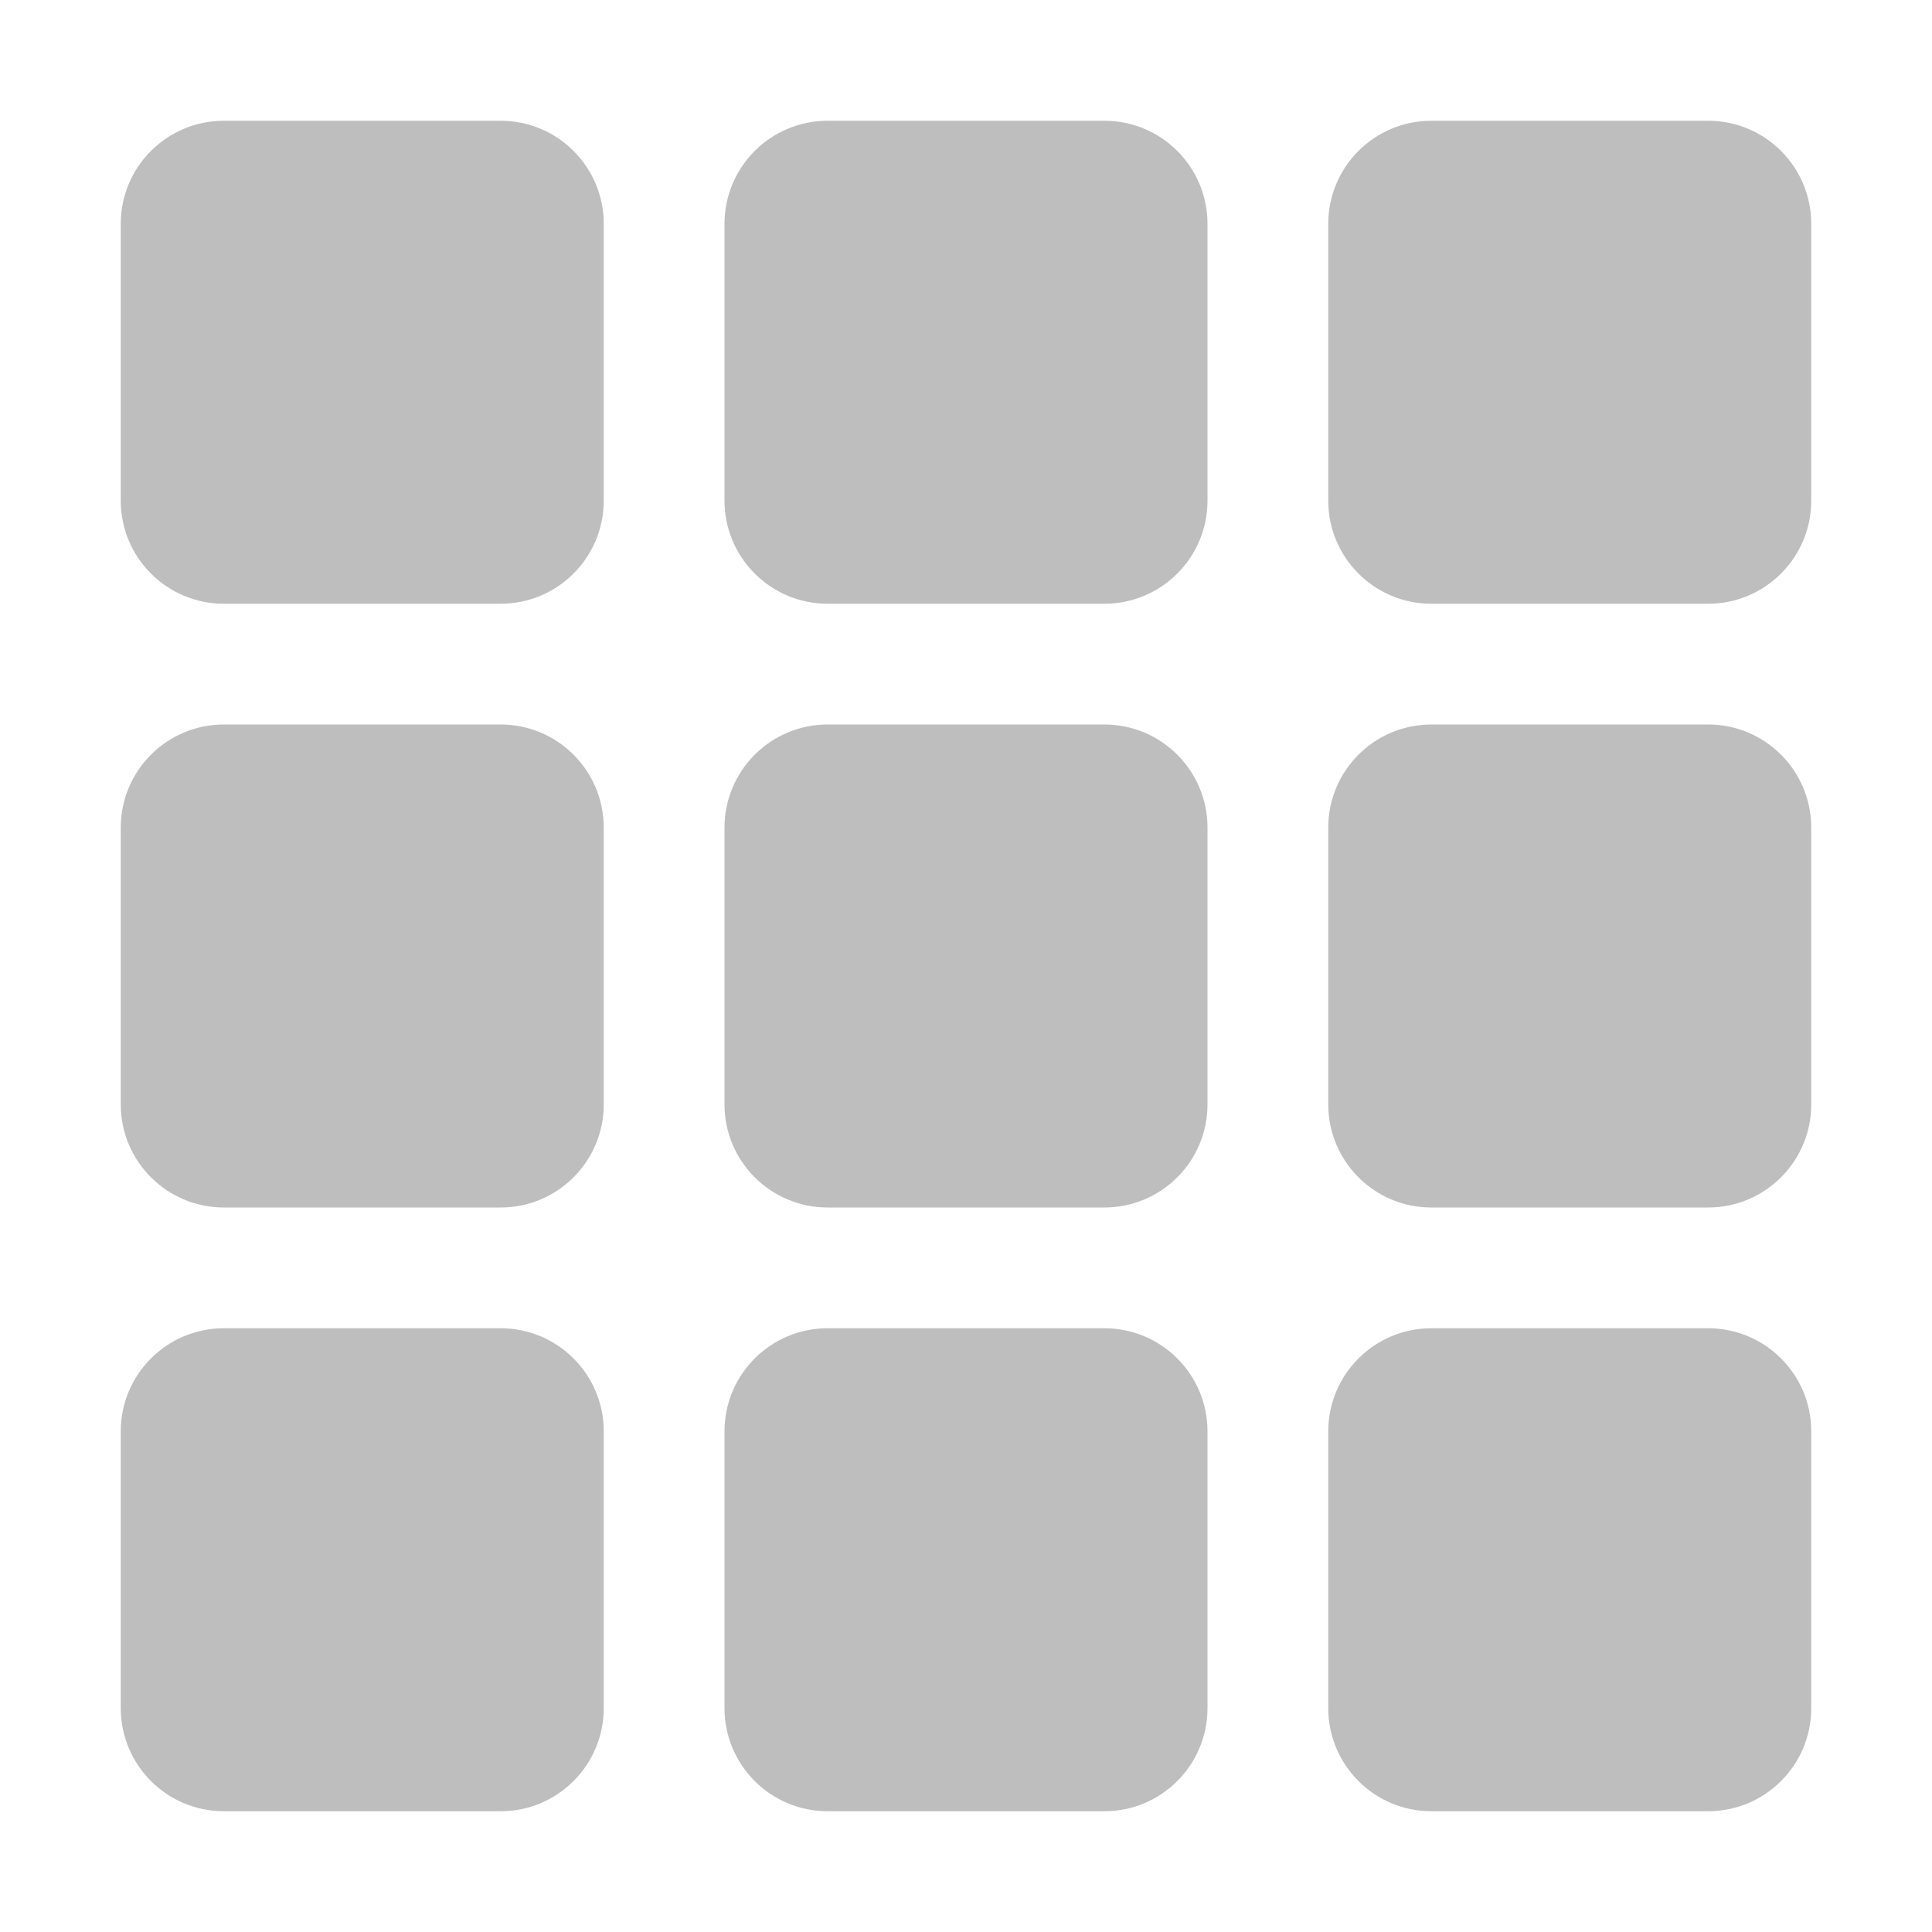
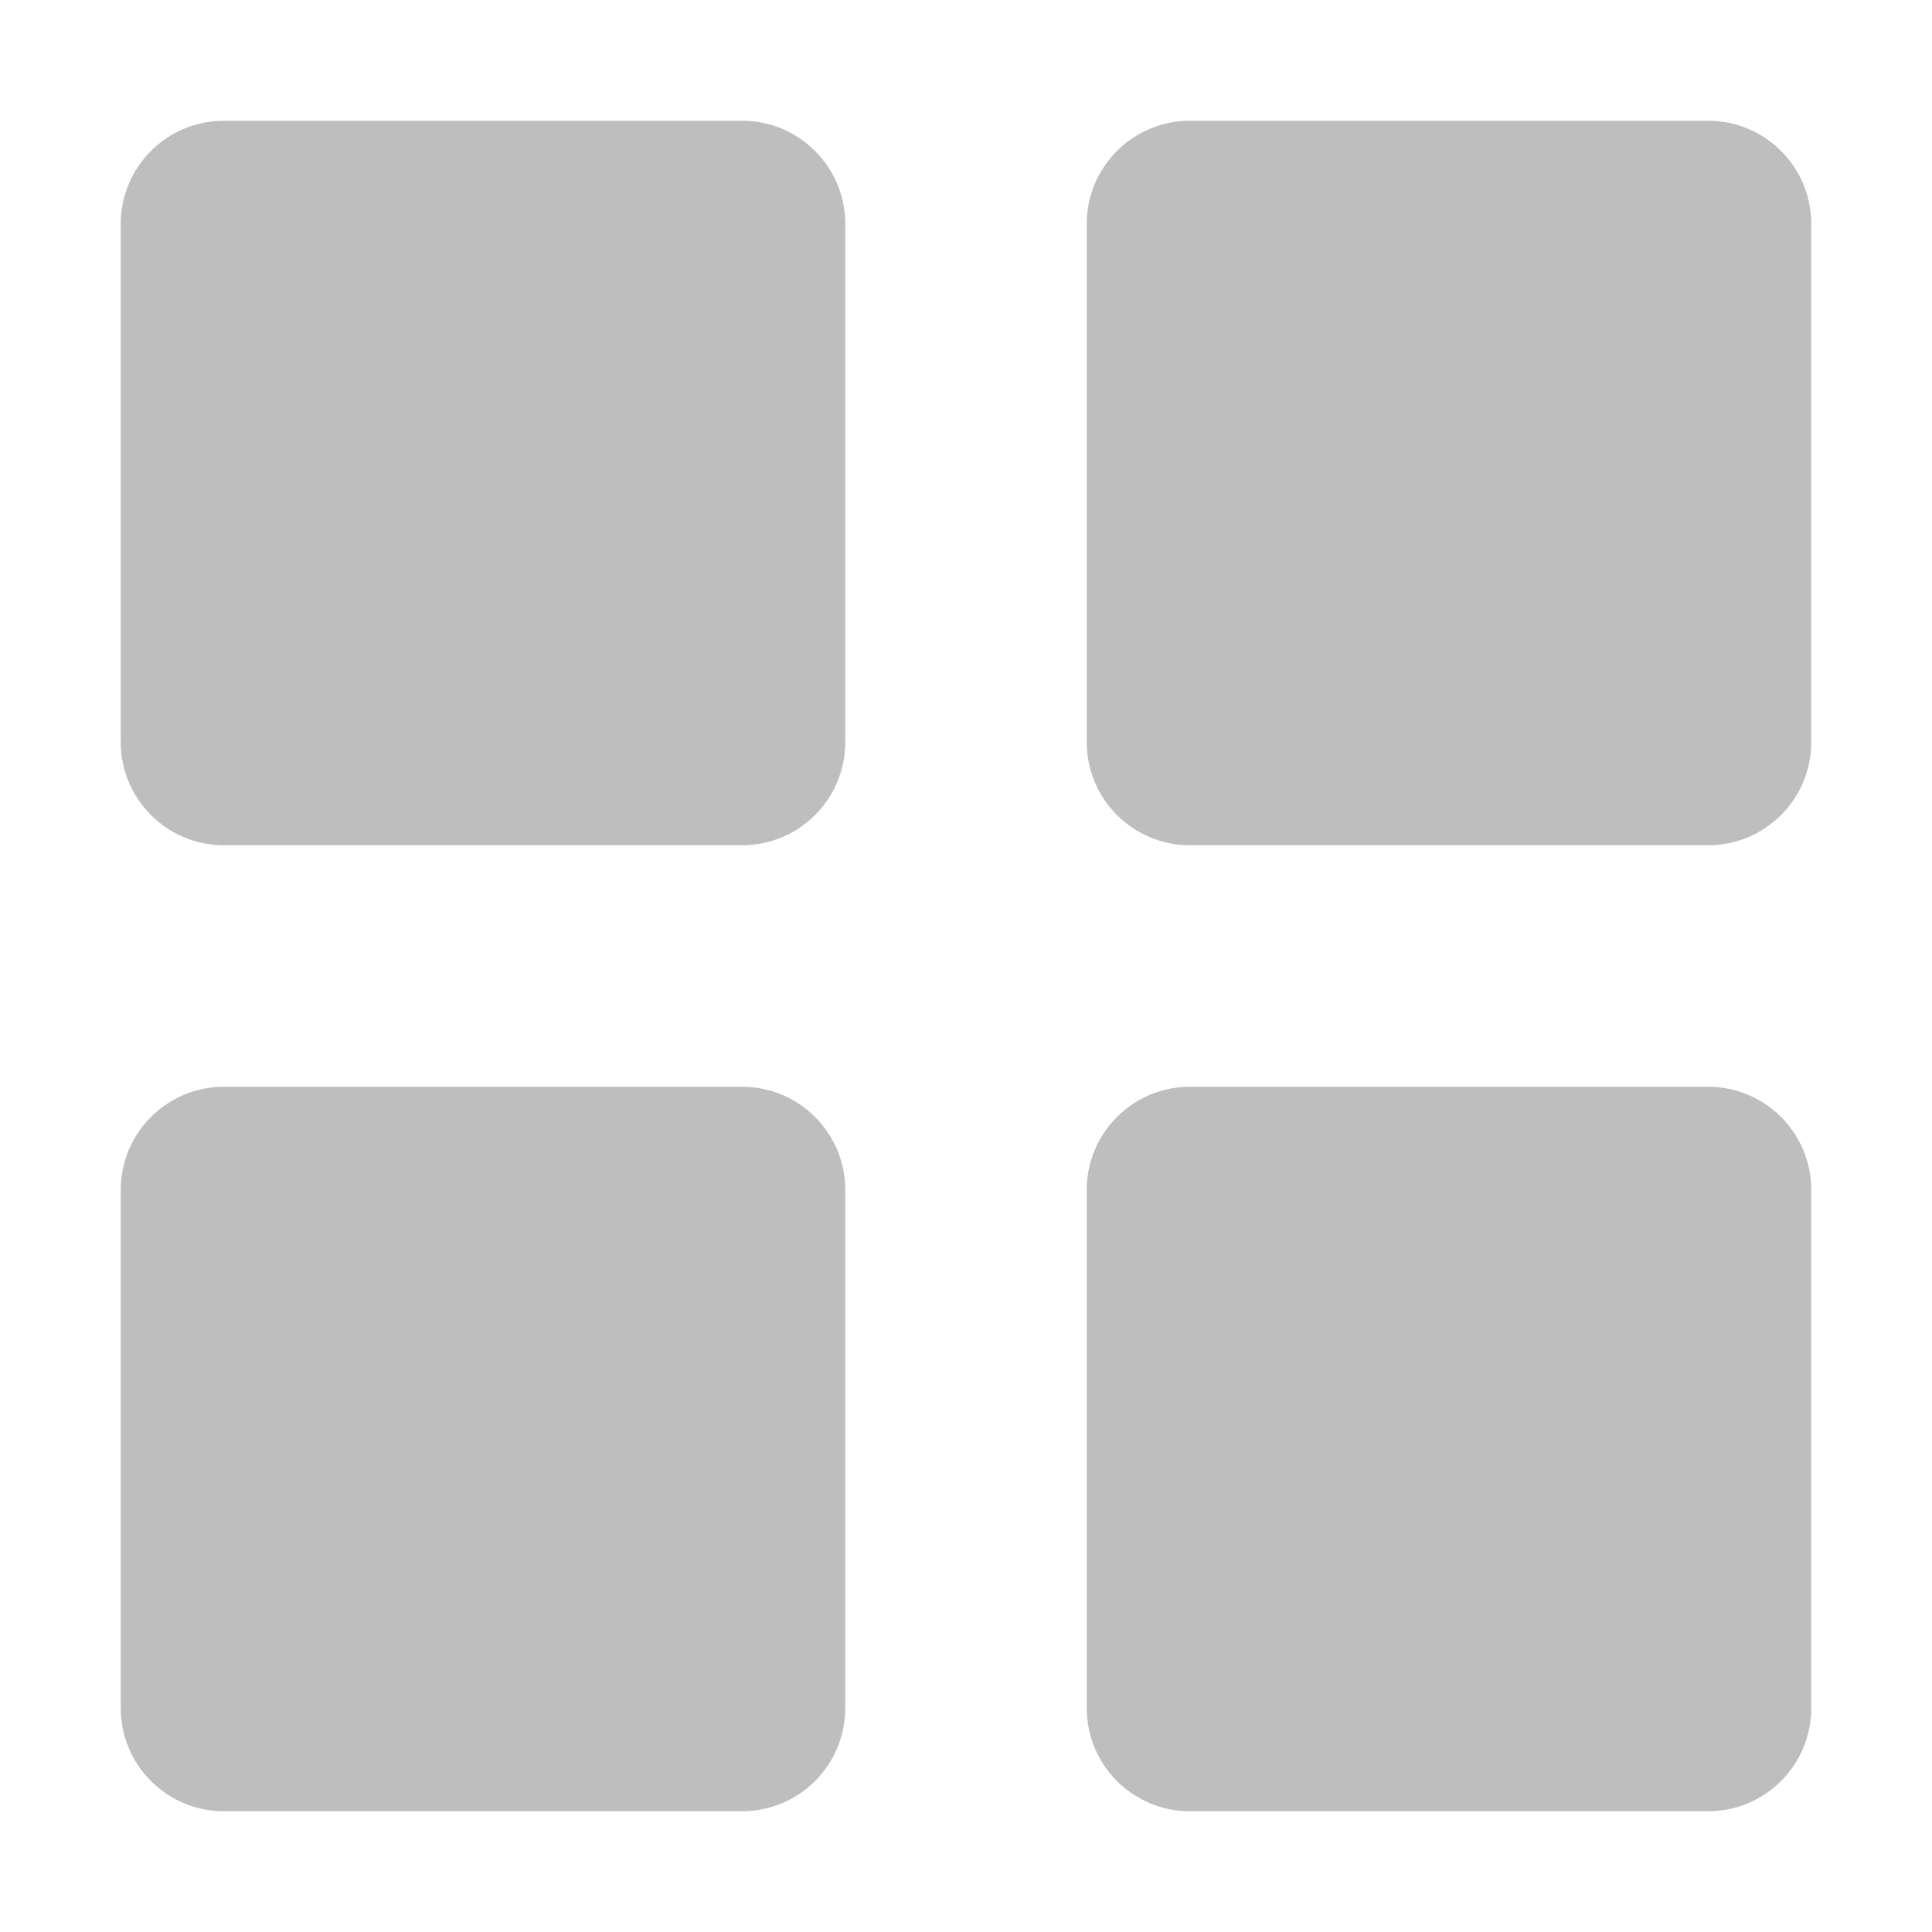
<svg xmlns="http://www.w3.org/2000/svg" width="16" height="16" id="svg2" version="1.1">
  <defs id="defs4" />
  <g id="layer1" transform="translate(-8,-1036.362)">
-     <rect style="fill:#bebebe;fill-opacity:1;stroke:none;stroke-opacity:1" id="rect3091-8" width="4" height="4" x="9" y="1037.362" ry="0.854" />
-     <rect style="fill:#bebebe;fill-opacity:1;stroke:none;stroke-opacity:1" id="rect3091-3" width="4" height="4" x="19" y="1037.362" ry="0.854" />
-     <rect style="fill:#bebebe;fill-opacity:1;stroke:none;stroke-opacity:1" id="rect3091-2" width="4" height="4" x="9" y="1047.362" ry="0.854" />
-     <rect style="fill:#bebebe;fill-opacity:1;stroke:none;stroke-opacity:1" id="rect3091-73" width="4" height="4" x="19" y="1047.362" ry="0.854" />
-     <rect style="fill:#bebebe;fill-opacity:1;stroke:none;stroke-opacity:1" id="rect3091-73-9" width="4" height="4" x="9" y="1042.362" ry="0.854" />
-     <rect style="fill:#bebebe;fill-opacity:1;stroke:none;stroke-opacity:1" id="rect3091-73-3" width="4" height="4" x="14" y="1042.362" ry="0.854" />
-     <rect style="fill:#bebebe;fill-opacity:1;stroke:none;stroke-opacity:1" id="rect3091-73-5" width="4" height="4" x="14" y="1037.362" ry="0.854" />
-     <rect style="fill:#bebebe;fill-opacity:1;stroke:none;stroke-opacity:1" id="rect3091-73-0" width="4" height="4" x="19" y="1042.362" ry="0.854" />
-     <rect style="fill:#bebebe;fill-opacity:1;stroke:none;stroke-opacity:1" id="rect3091-73-01" width="4" height="4" x="14" y="1047.362" ry="0.854" />
+     <rect style="fill:#bebebe;fill-opacity:1;stroke:none;stroke-opacity:1" id="rect3091-8" width="6" height="6" x="9" y="1037.362" ry="0.854" />
+     <rect style="fill:#bebebe;fill-opacity:1;stroke:none;stroke-opacity:1" id="rect3091-3" width="6" height="6" x="17" y="1037.362" ry="0.854" />
+     <rect style="fill:#bebebe;fill-opacity:1;stroke:none;stroke-opacity:1" id="rect3091-2" width="6" height="6" x="9" y="1045.362" ry="0.854" />
+     <rect style="fill:#bebebe;fill-opacity:1;stroke:none;stroke-opacity:1" id="rect3091-73" width="6" height="6" x="17" y="1045.362" ry="0.854" />
  </g>
</svg>
